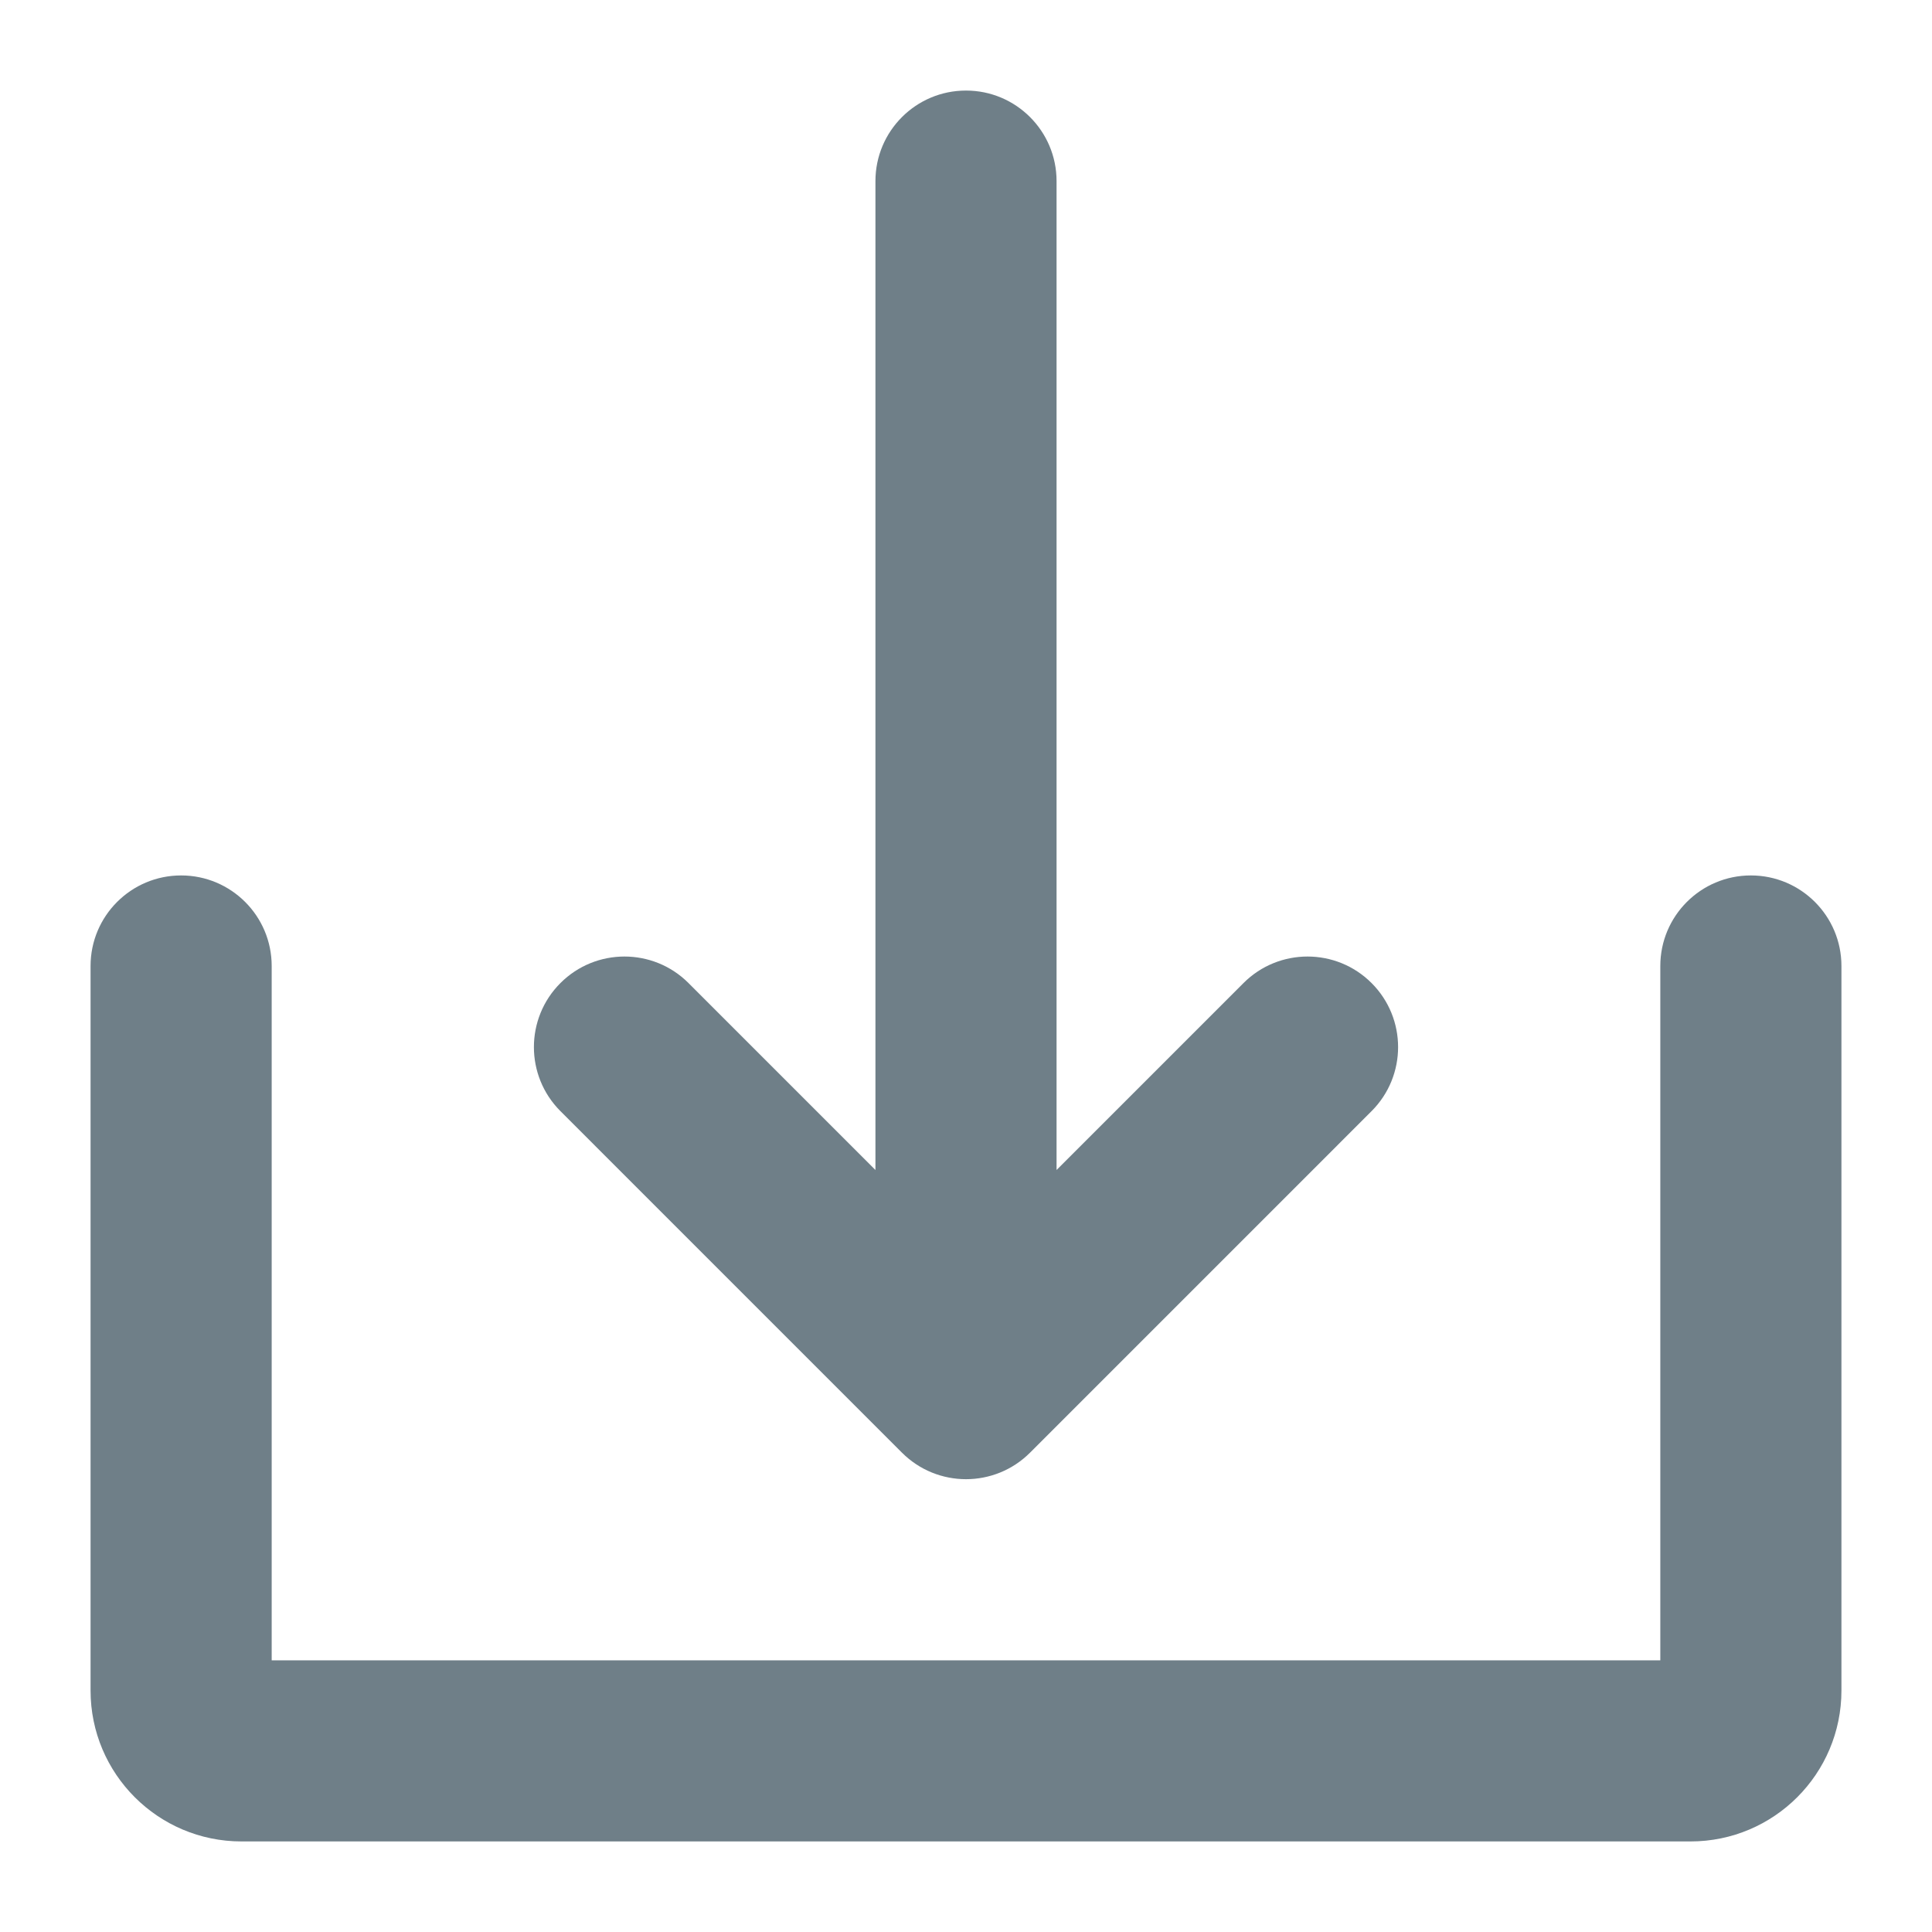
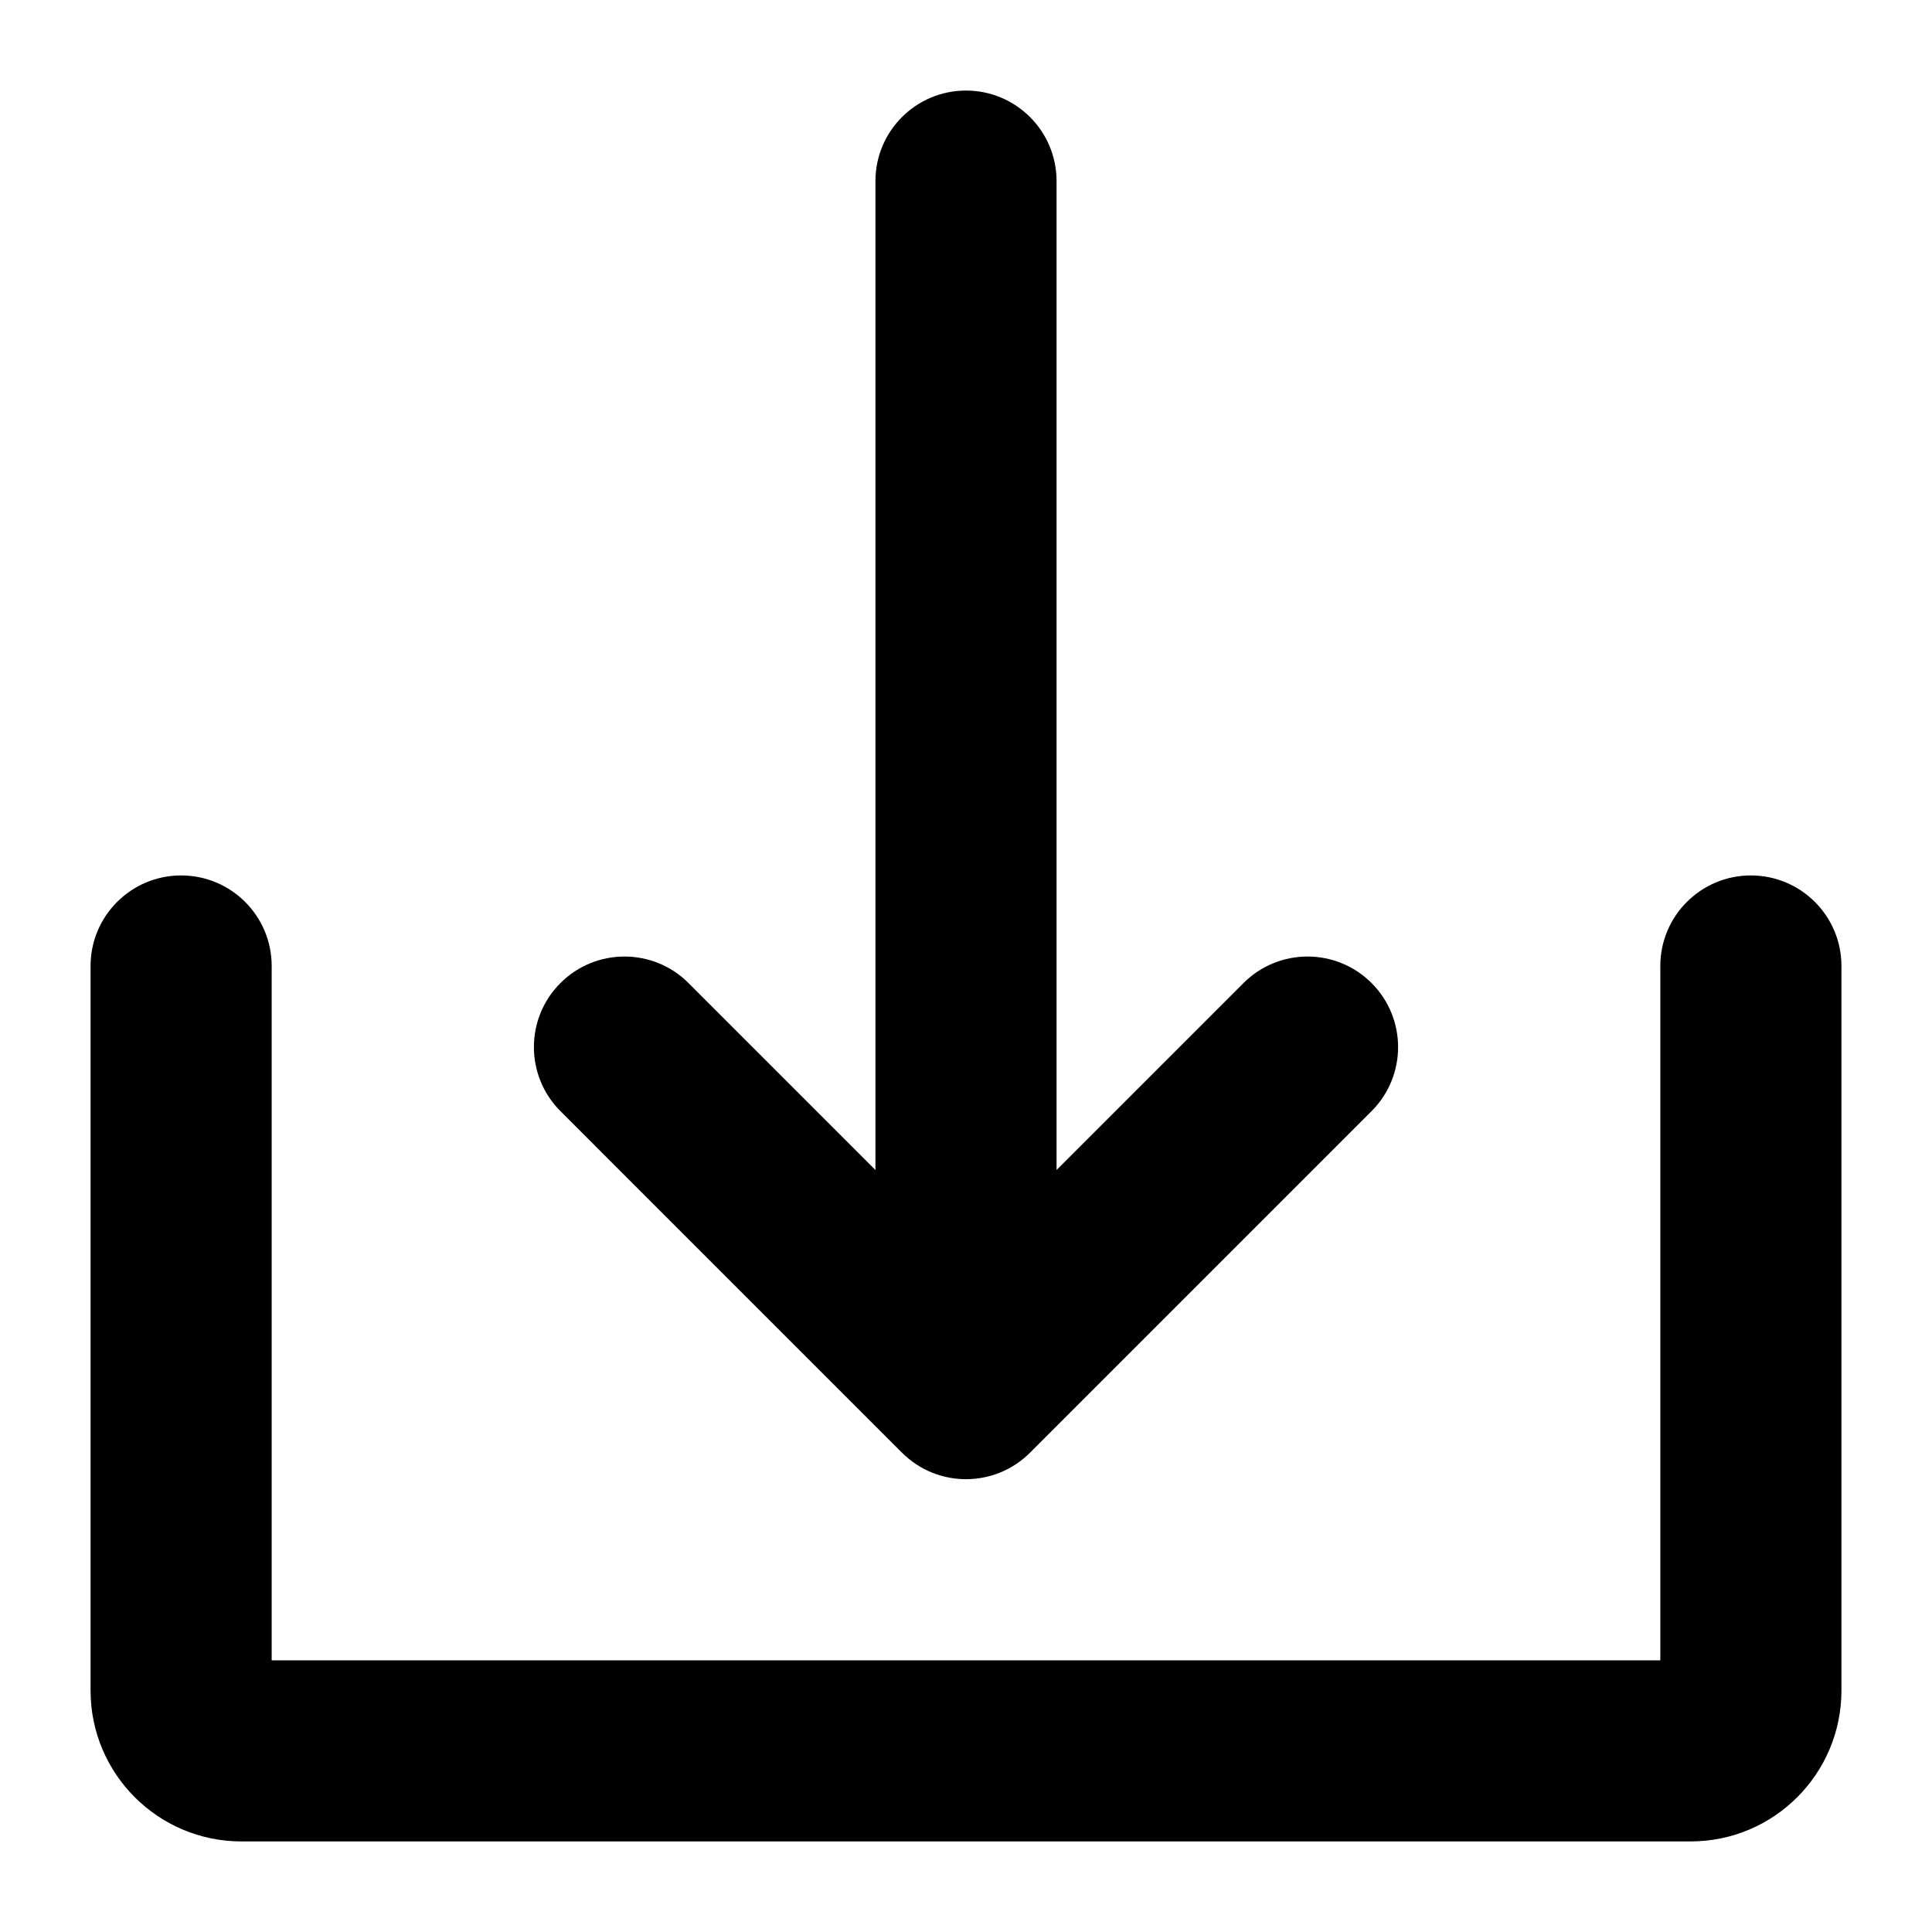
<svg xmlns="http://www.w3.org/2000/svg" height="512" viewBox="0 0 512 512" width="512">
  <g id="Solid">
-     <path d="m239.029 384.97a24 24 0 0 0 33.942 0l90.509-90.509a24 24 0 0 0 0-33.941 24 24 0 0 0 -33.941 0l-49.539 49.539v-262.059a24 24 0 0 0 -48 0v262.059l-49.539-49.539a24 24 0 0 0 -33.941 0 24 24 0 0 0 0 33.941z" fill="#6f7f88" />
-     <path d="m464 232a24 24 0 0 0 -24 24v184h-368v-184a24 24 0 0 0 -48 0v192a40 40 0 0 0 40 40h384a40 40 0 0 0 40-40v-192a24 24 0 0 0 -24-24z" fill="#6f7f88" />
+     <path d="m239.029 384.97a24 24 0 0 0 33.942 0l90.509-90.509a24 24 0 0 0 0-33.941 24 24 0 0 0 -33.941 0l-49.539 49.539v-262.059a24 24 0 0 0 -48 0v262.059l-49.539-49.539a24 24 0 0 0 -33.941 0 24 24 0 0 0 0 33.941z" fill="#000000" />
+     <path d="m464 232a24 24 0 0 0 -24 24v184h-368v-184a24 24 0 0 0 -48 0v192a40 40 0 0 0 40 40h384a40 40 0 0 0 40-40v-192a24 24 0 0 0 -24-24z" fill="#000000" />
  </g>
</svg>
